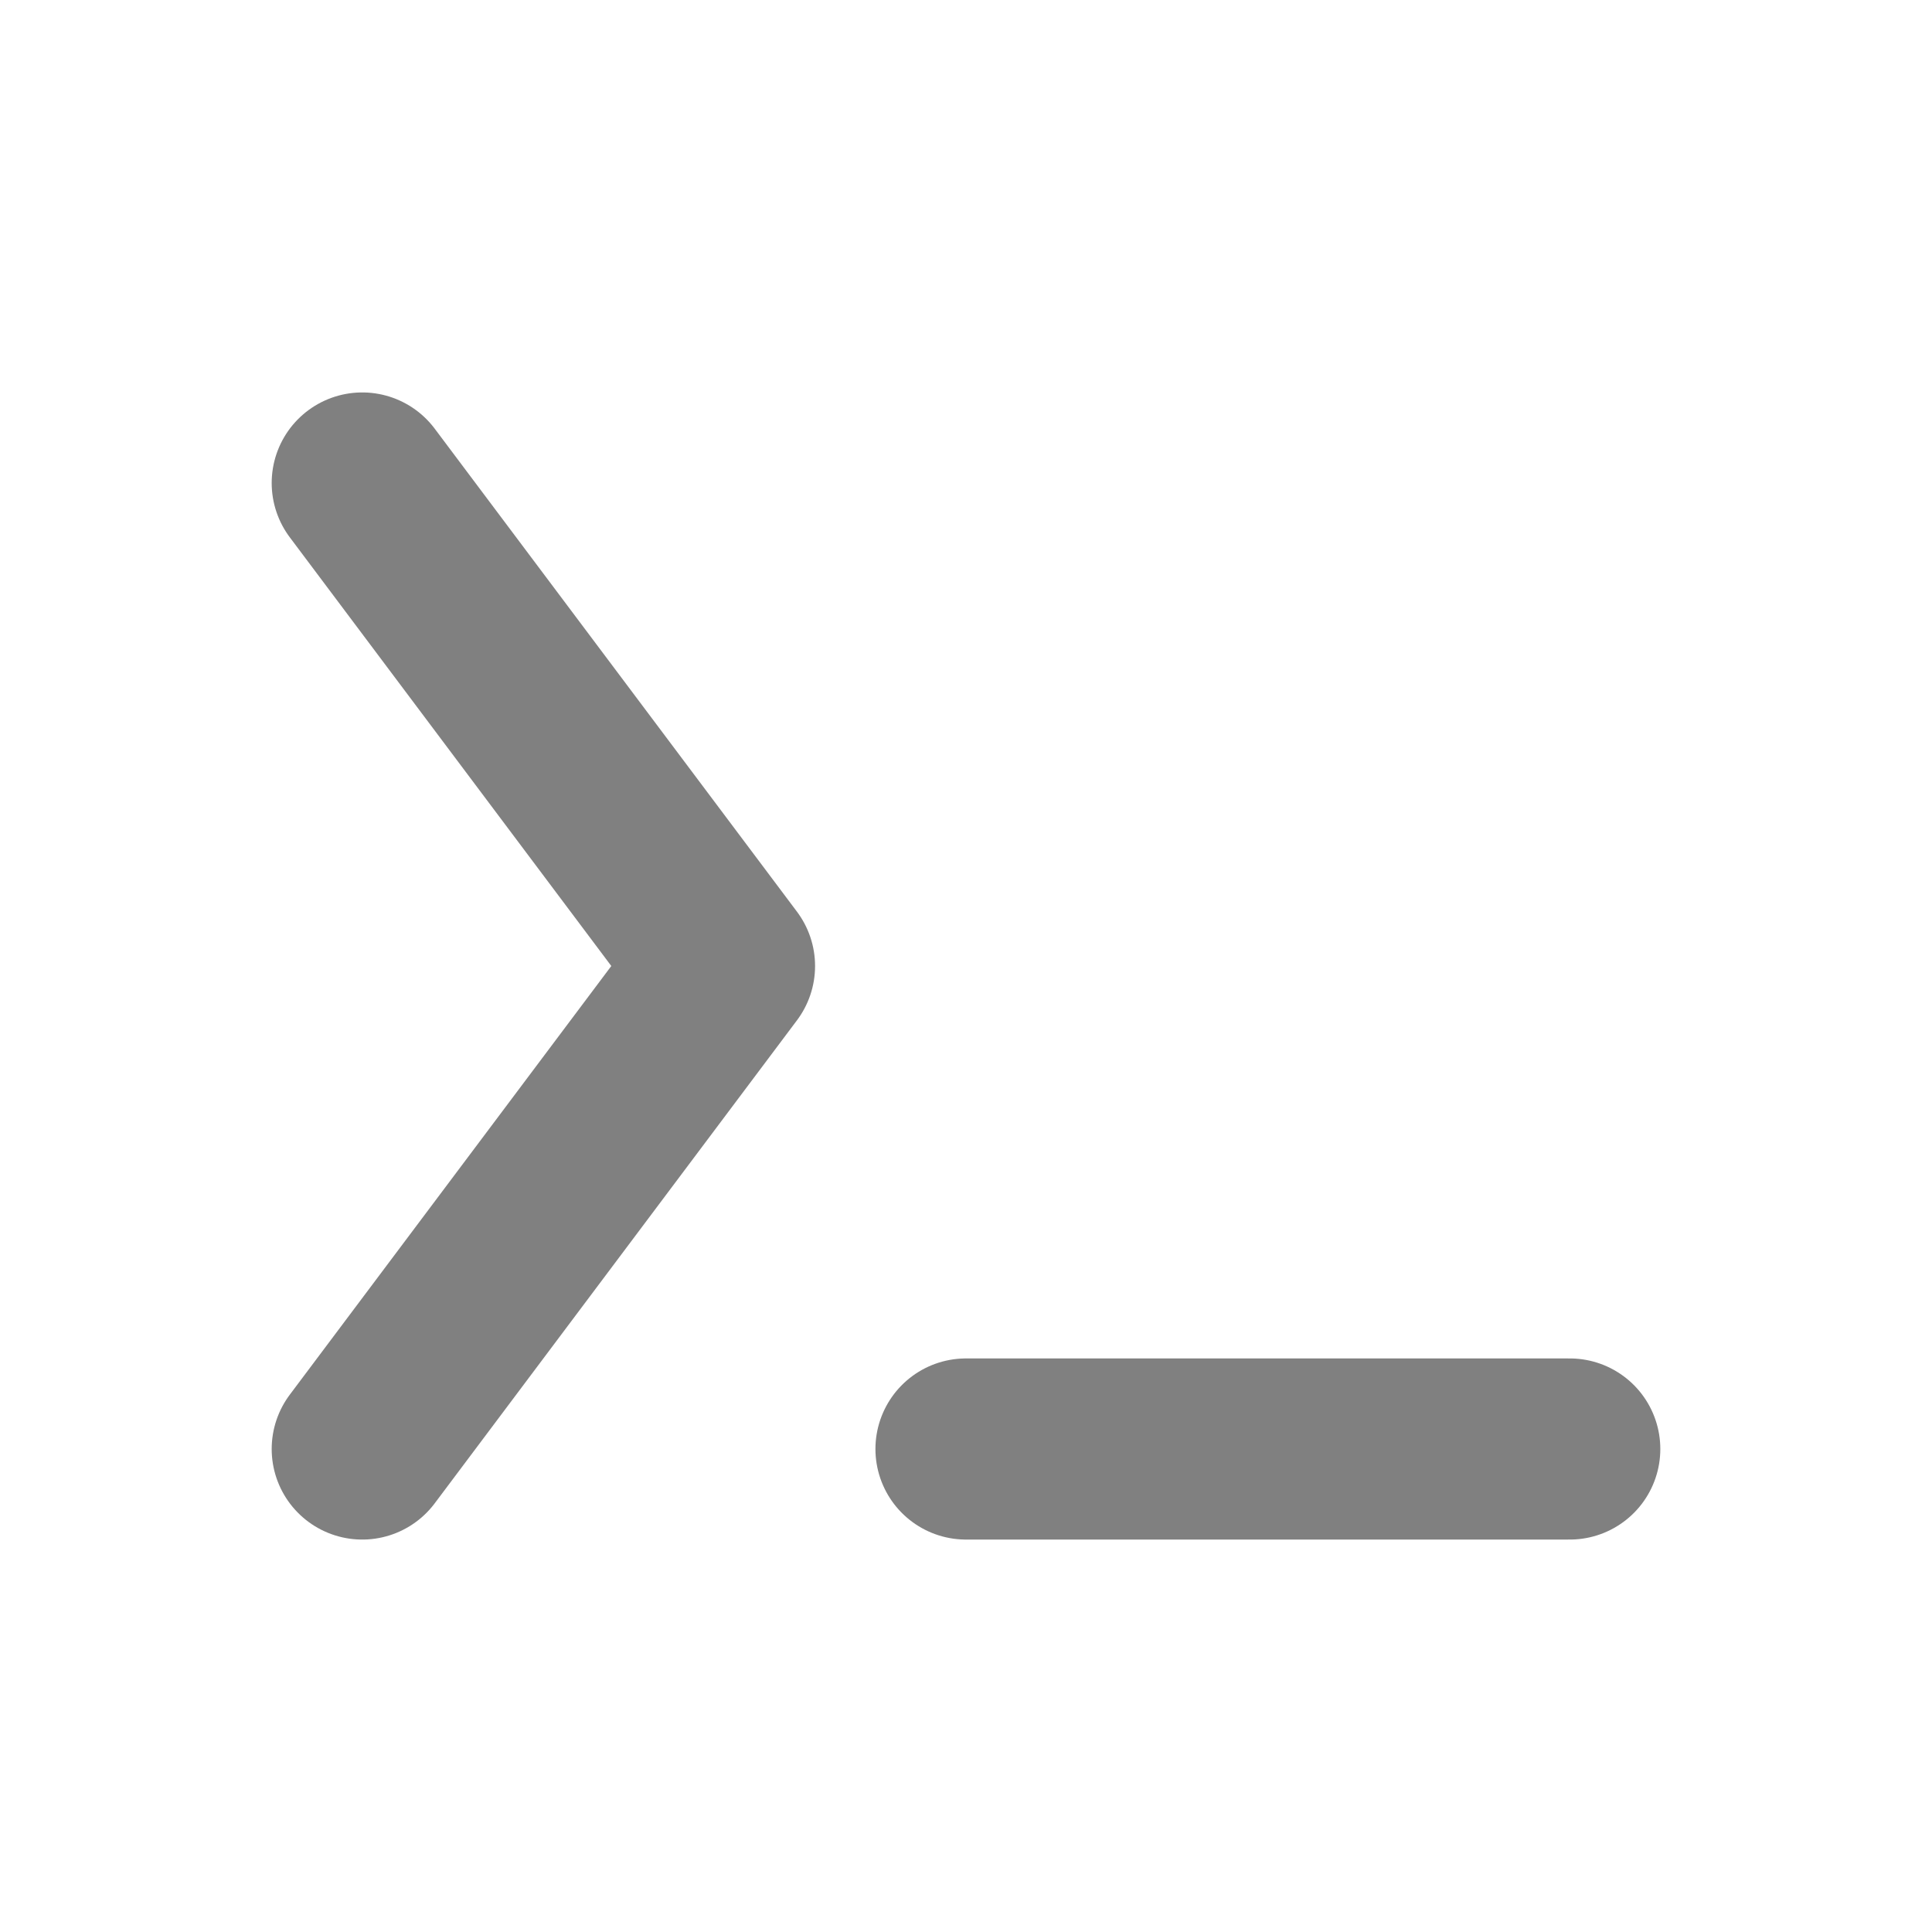
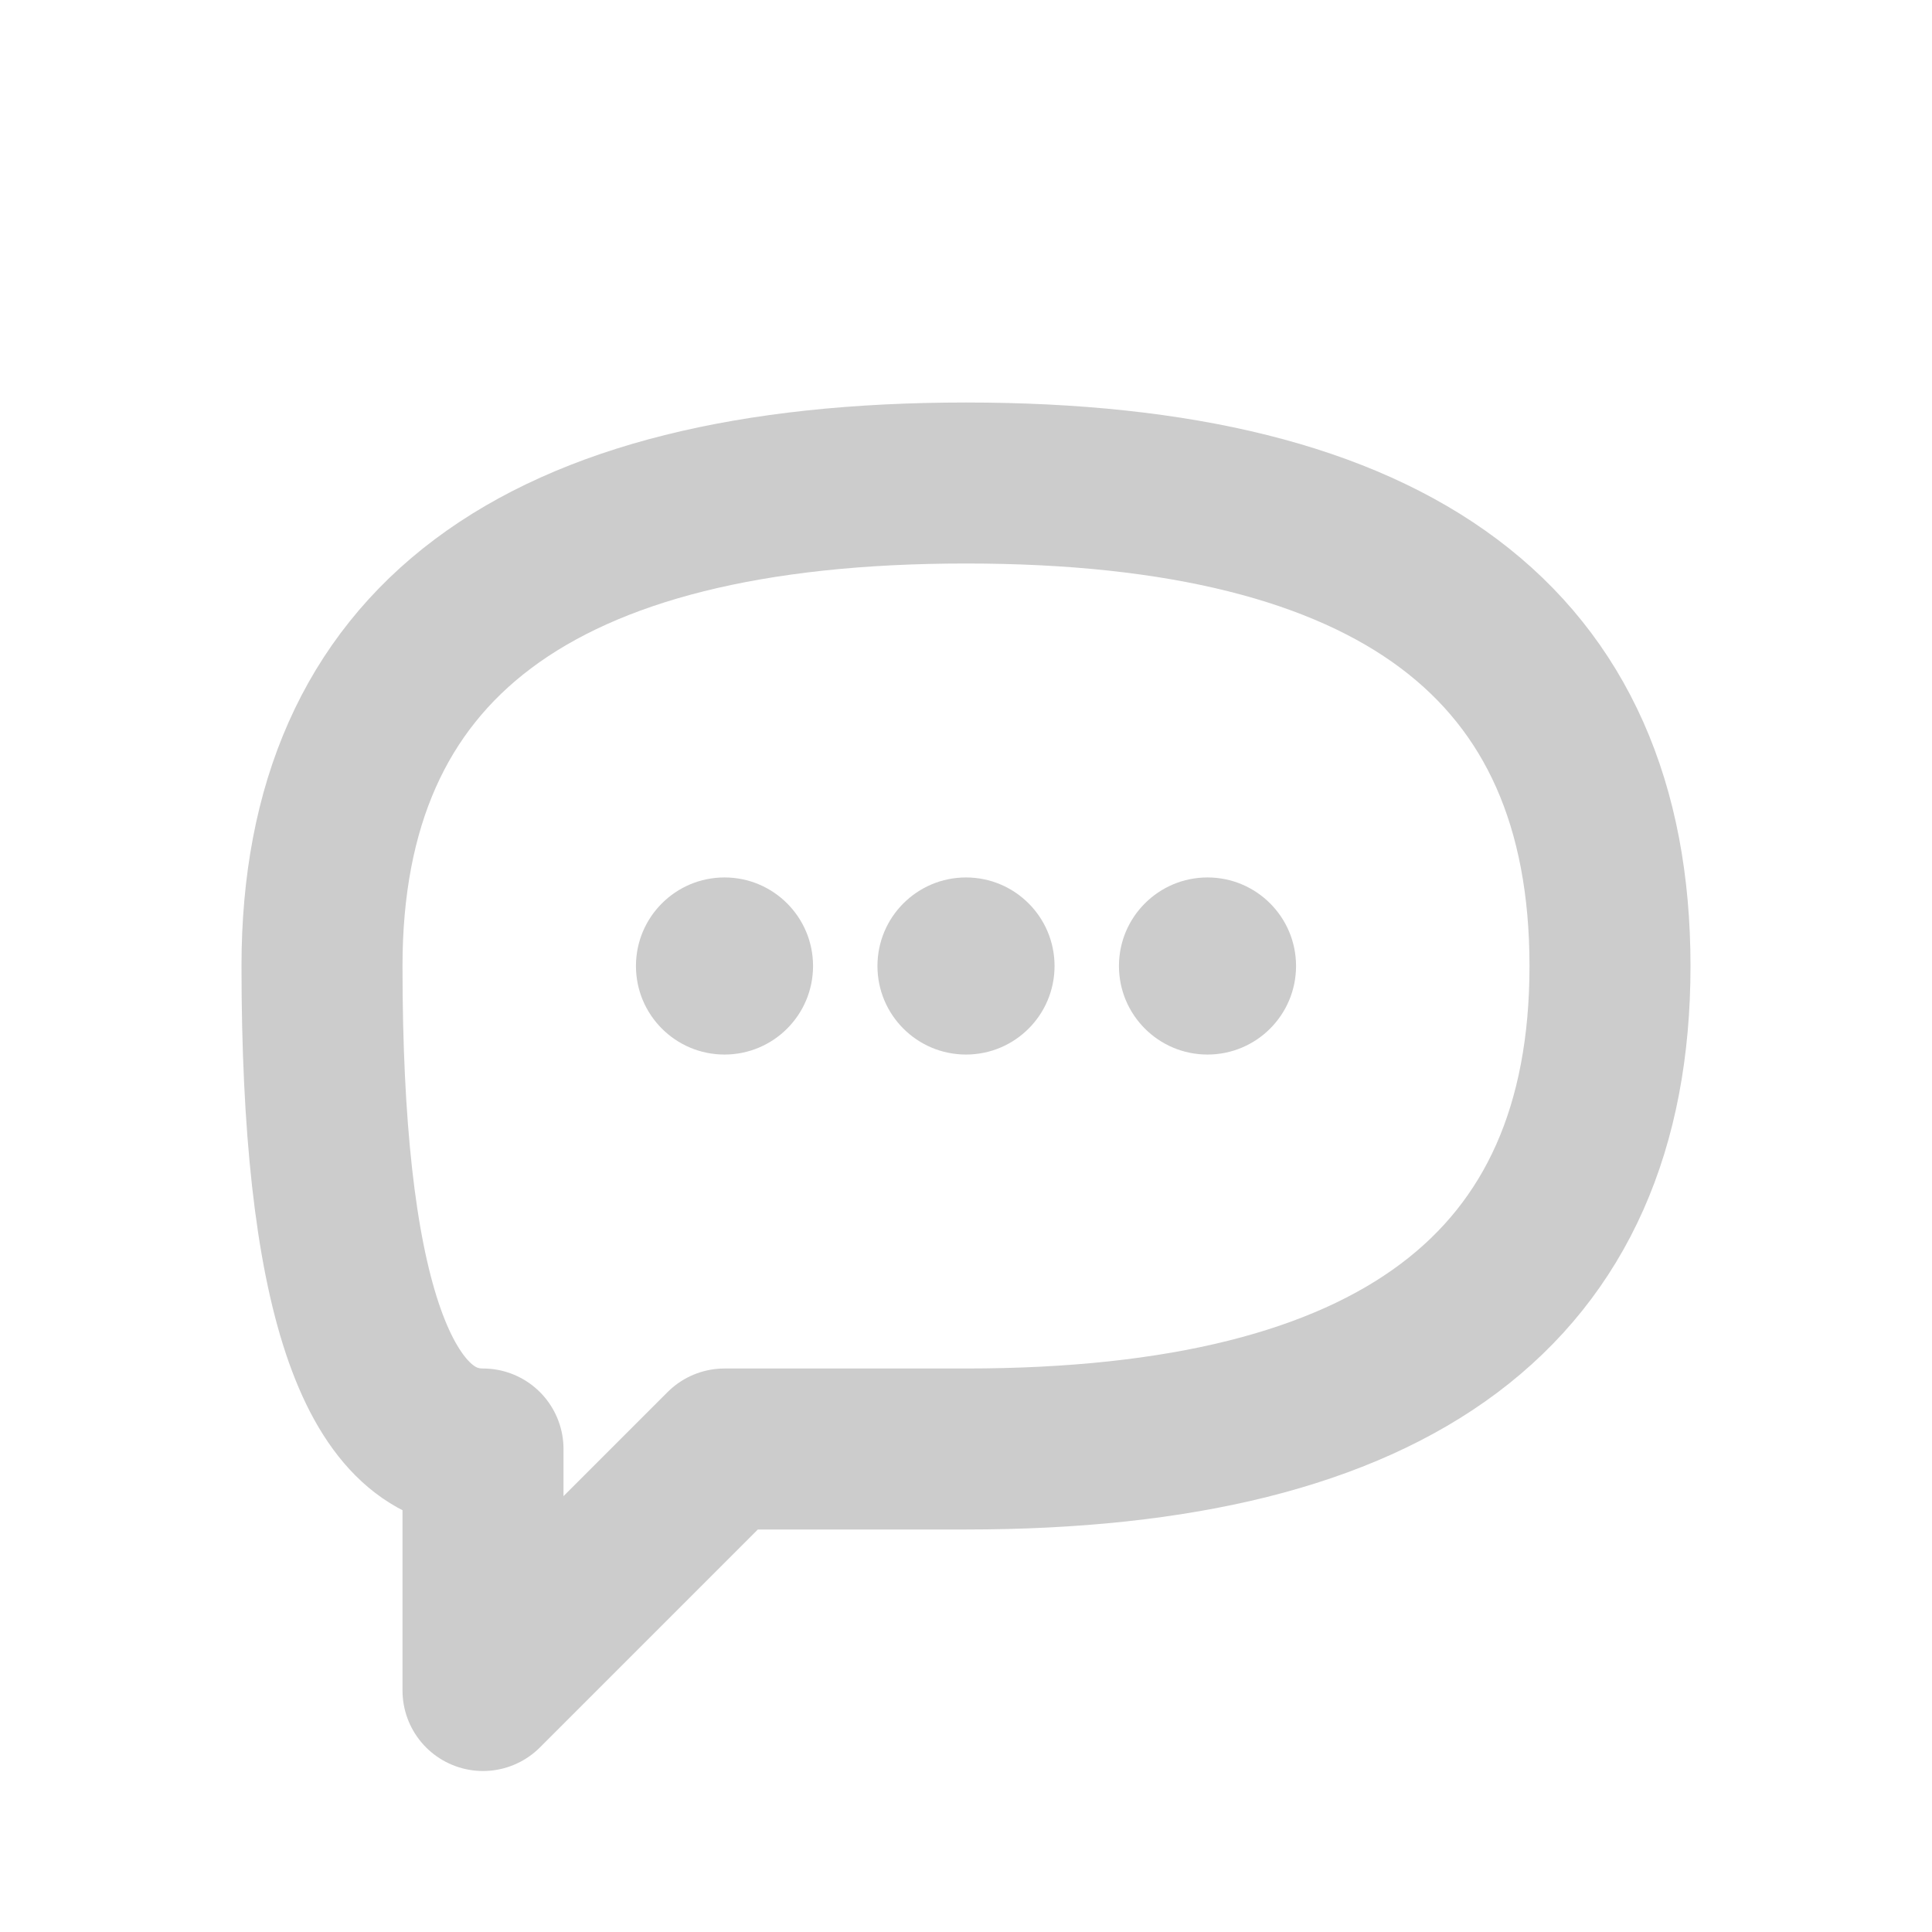
- <svg xmlns="http://www.w3.org/2000/svg" width="16" height="16" viewBox="0 0 16 16" fill="none" stroke="#808080" stroke-width="1.5" stroke-linecap="round" stroke-linejoin="round">
-   <polyline points="3,4 6,8 3,12" />
-   <line x1="8" y1="12" x2="13" y2="12" />
+ <svg xmlns="http://www.w3.org/2000/svg" width="24" height="24" viewBox="0 0 24 24">
+   <g stroke="#CCCCCC" stroke-width="2" stroke-linecap="round" stroke-linejoin="round" fill="none">
+     <path d="M4 12 Q4 6 12 6 Q20 6 20 12 Q20 18 12 18 L9 18 L6 21 L6 18 Q4 18 4 12 Z" />
+   </g>
+   <g fill="#CCCCCC">
+     <circle cx="9" cy="12" r="1.1" />
+     <circle cx="12" cy="12" r="1.1" />
+     <circle cx="15" cy="12" r="1.1" />
+   </g>
</svg>
